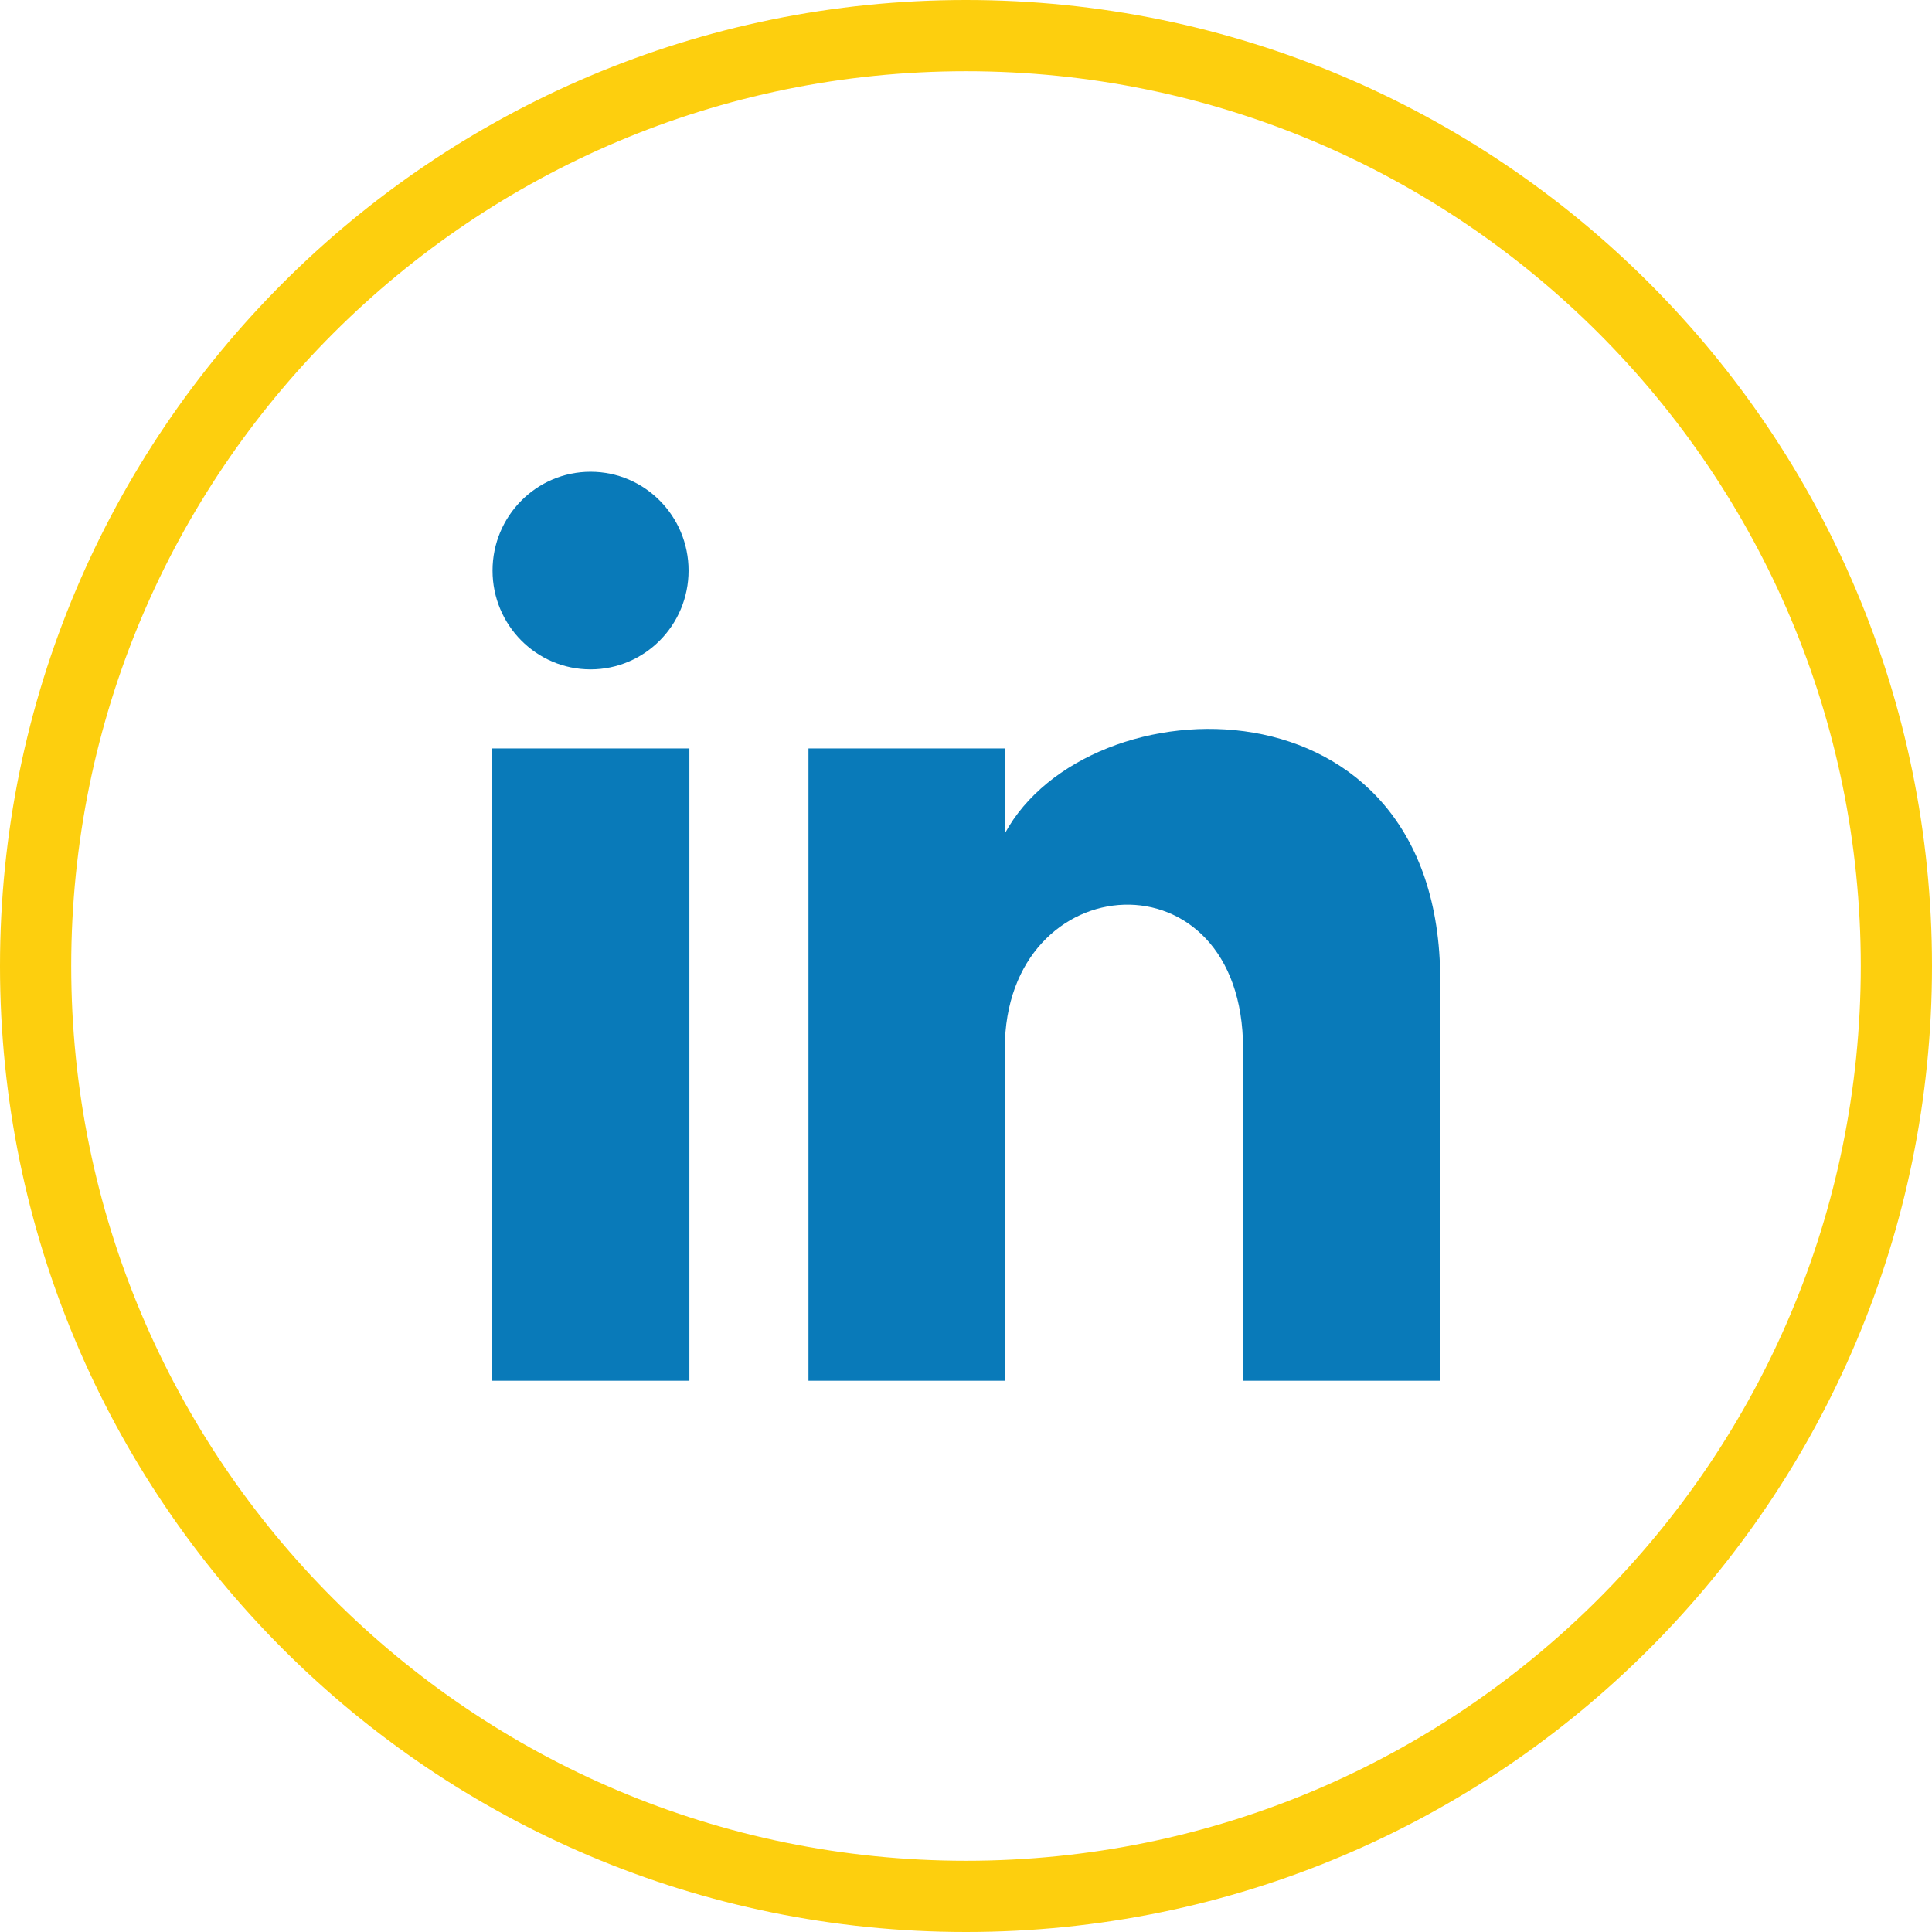
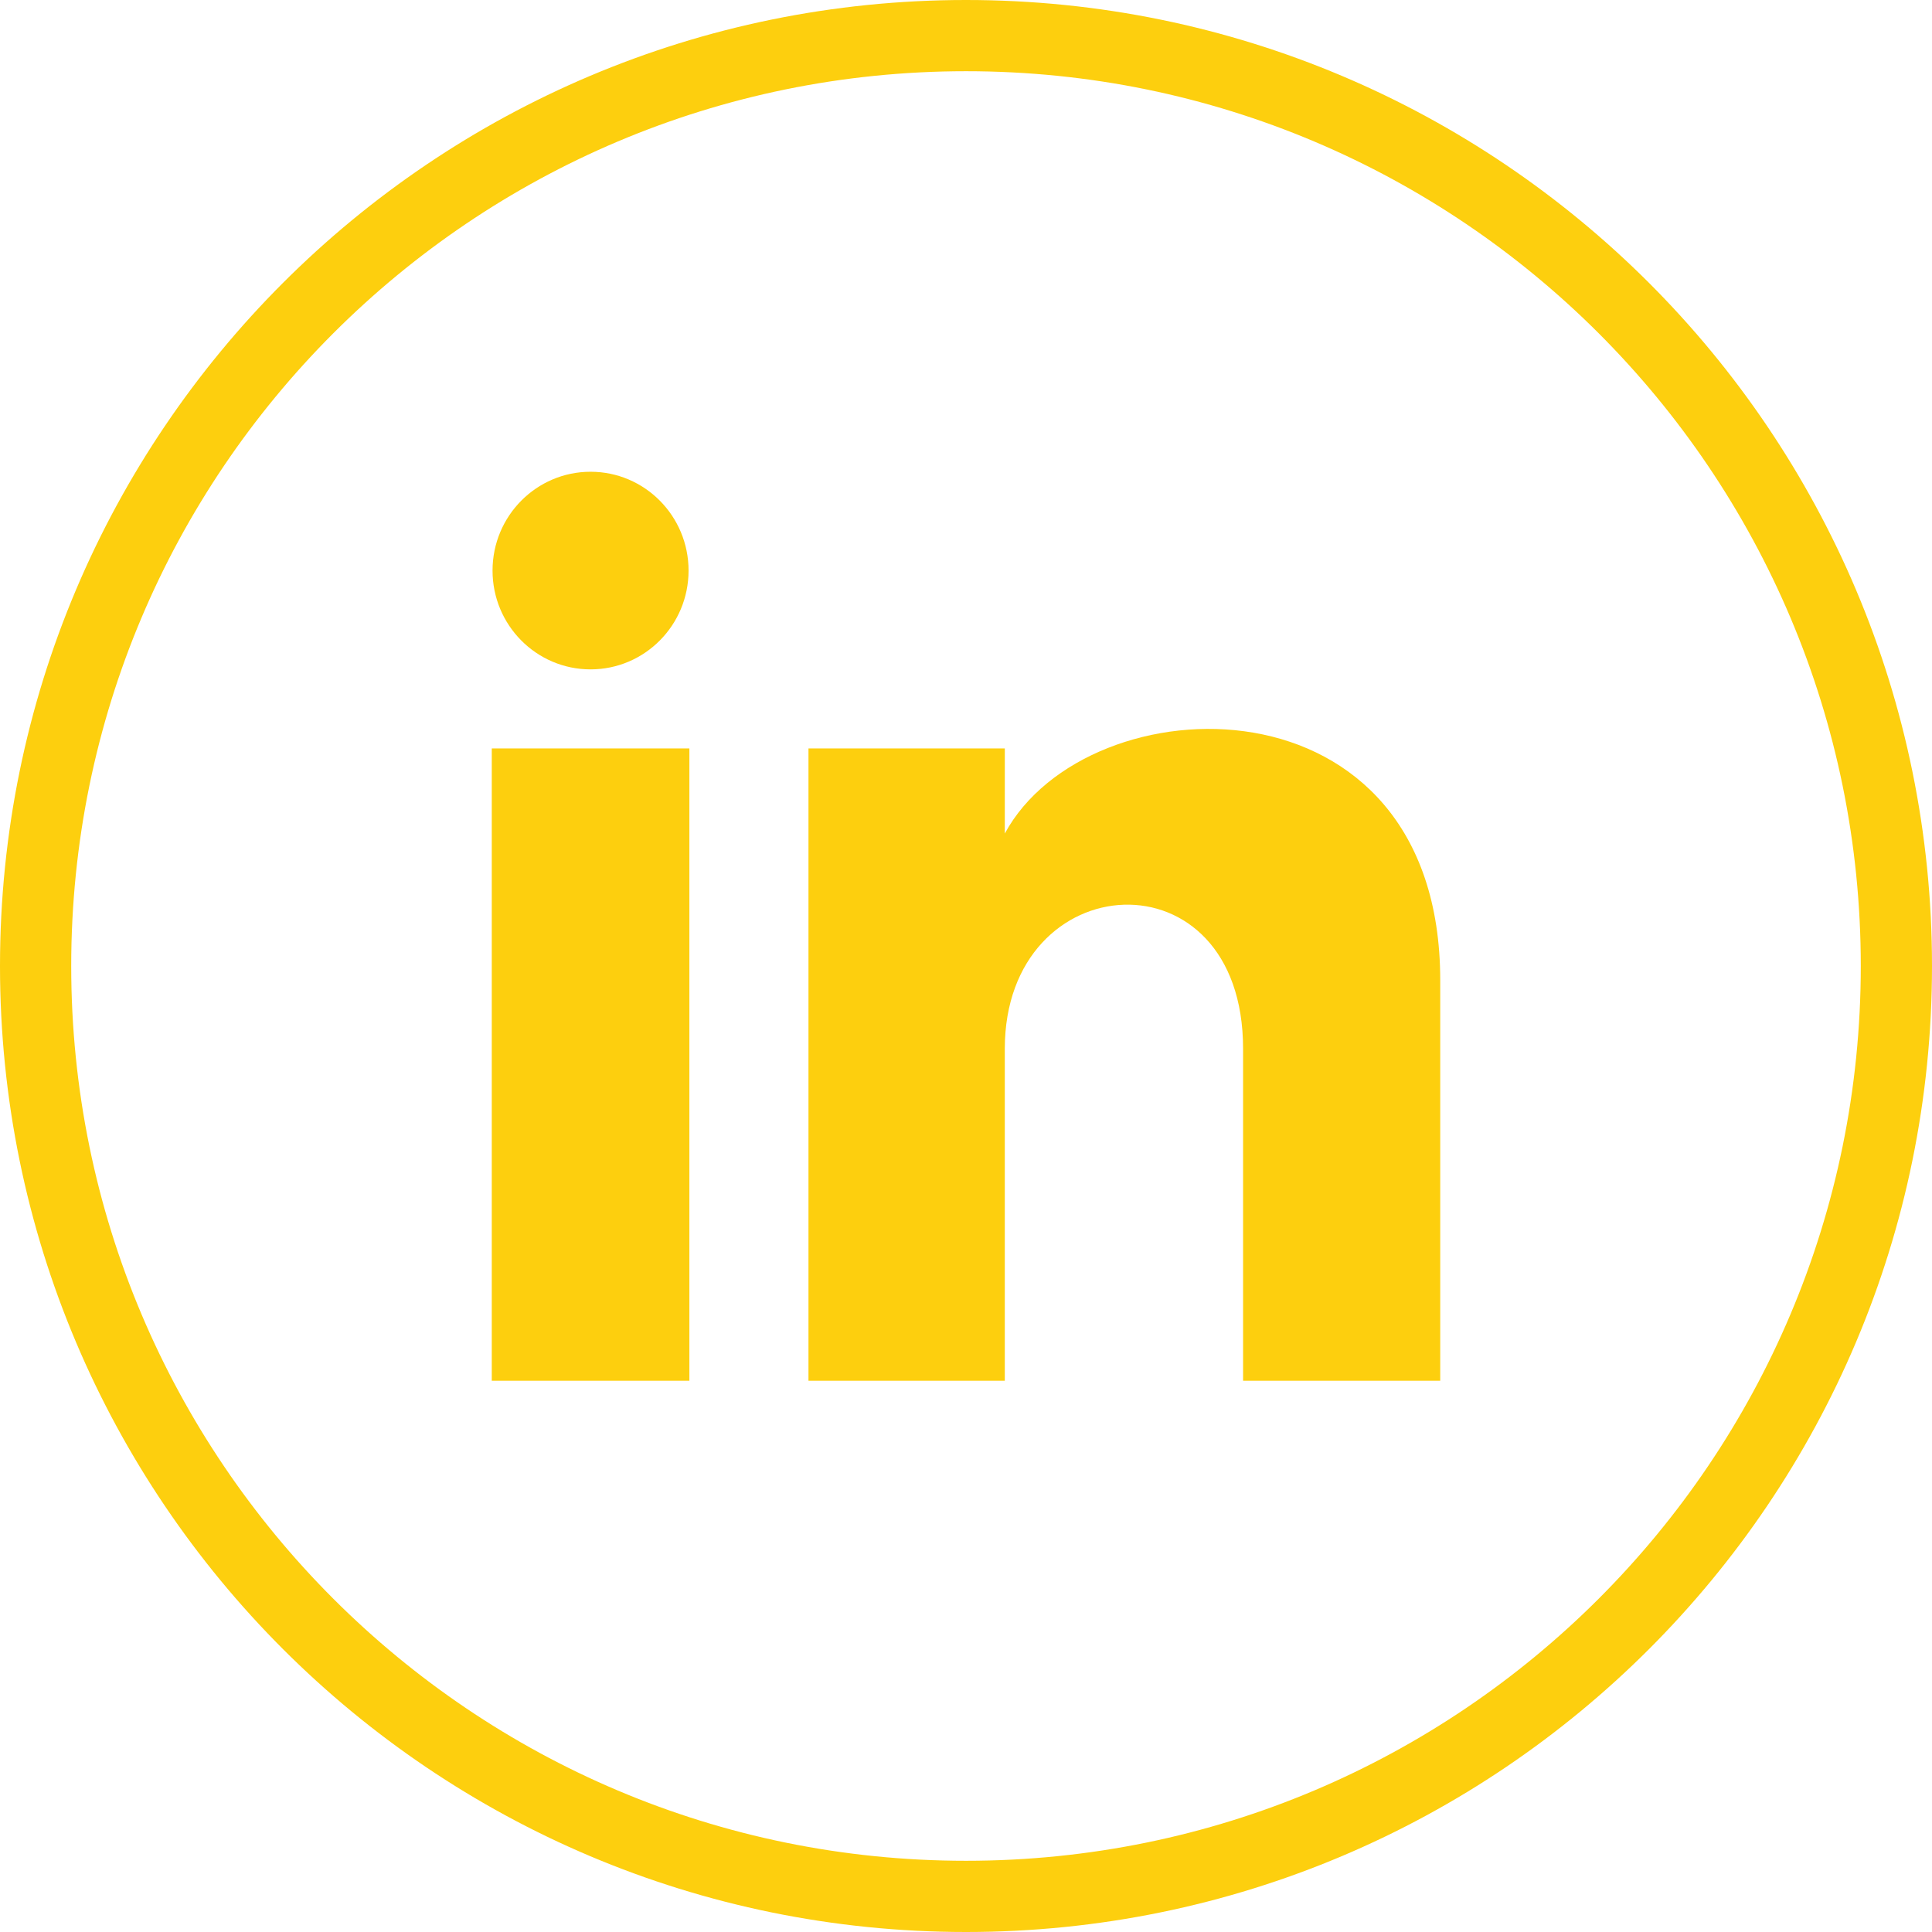
- <svg xmlns="http://www.w3.org/2000/svg" version="1.1" id="Layer_1" x="0px" y="0px" width="135.646px" height="135.646px" viewBox="4.177 4.177 135.646 135.646" enable-background="new 4.177 4.177 135.646 135.646" xml:space="preserve">
+ <svg xmlns="http://www.w3.org/2000/svg" version="1.1" id="Layer_1" x="0px" y="0px" viewBox="4.177 4.177 135.646 135.646" enable-background="new 4.177 4.177 135.646 135.646" xml:space="preserve">
  <g id="Layer_1_1_">
-     <path fill="#097AB9" d="M52.521,44.237c0,3.832-3.08,6.937-6.881,6.937c-3.802,0-6.882-3.105-6.882-6.937   c0-3.83,3.081-6.938,6.882-6.938C49.442,37.298,52.521,40.407,52.521,44.237z M52.578,56.723H38.704v44.396h13.875V56.723z    M74.726,56.723H60.94v44.396h13.784V77.814c0-12.959,16.73-14.02,16.73,0v23.304h13.842v-28.11   c0-21.865-24.756-21.07-30.572-10.307L74.726,56.723L74.726,56.723z" />
+     <path fill="#FDCF0E" d="M52.521,44.237c0,3.832-3.08,6.937-6.881,6.937c-3.802,0-6.882-3.105-6.882-6.937   c0-3.83,3.081-6.938,6.882-6.938C49.442,37.298,52.521,40.407,52.521,44.237z M52.578,56.723H38.704v44.396h13.875V56.723z    M74.726,56.723H60.94v44.396h13.784V77.814c0-12.959,16.73-14.02,16.73,0v23.304h13.842v-28.11   c0-21.865-24.756-21.07-30.572-10.307L74.726,56.723L74.726,56.723z" />
  </g>
  <g id="circle">
    <circle fill="none" stroke="#FDCF0E" stroke-width="5" stroke-miterlimit="10" cx="72" cy="72" r="65.323" />
  </g>
</svg>
